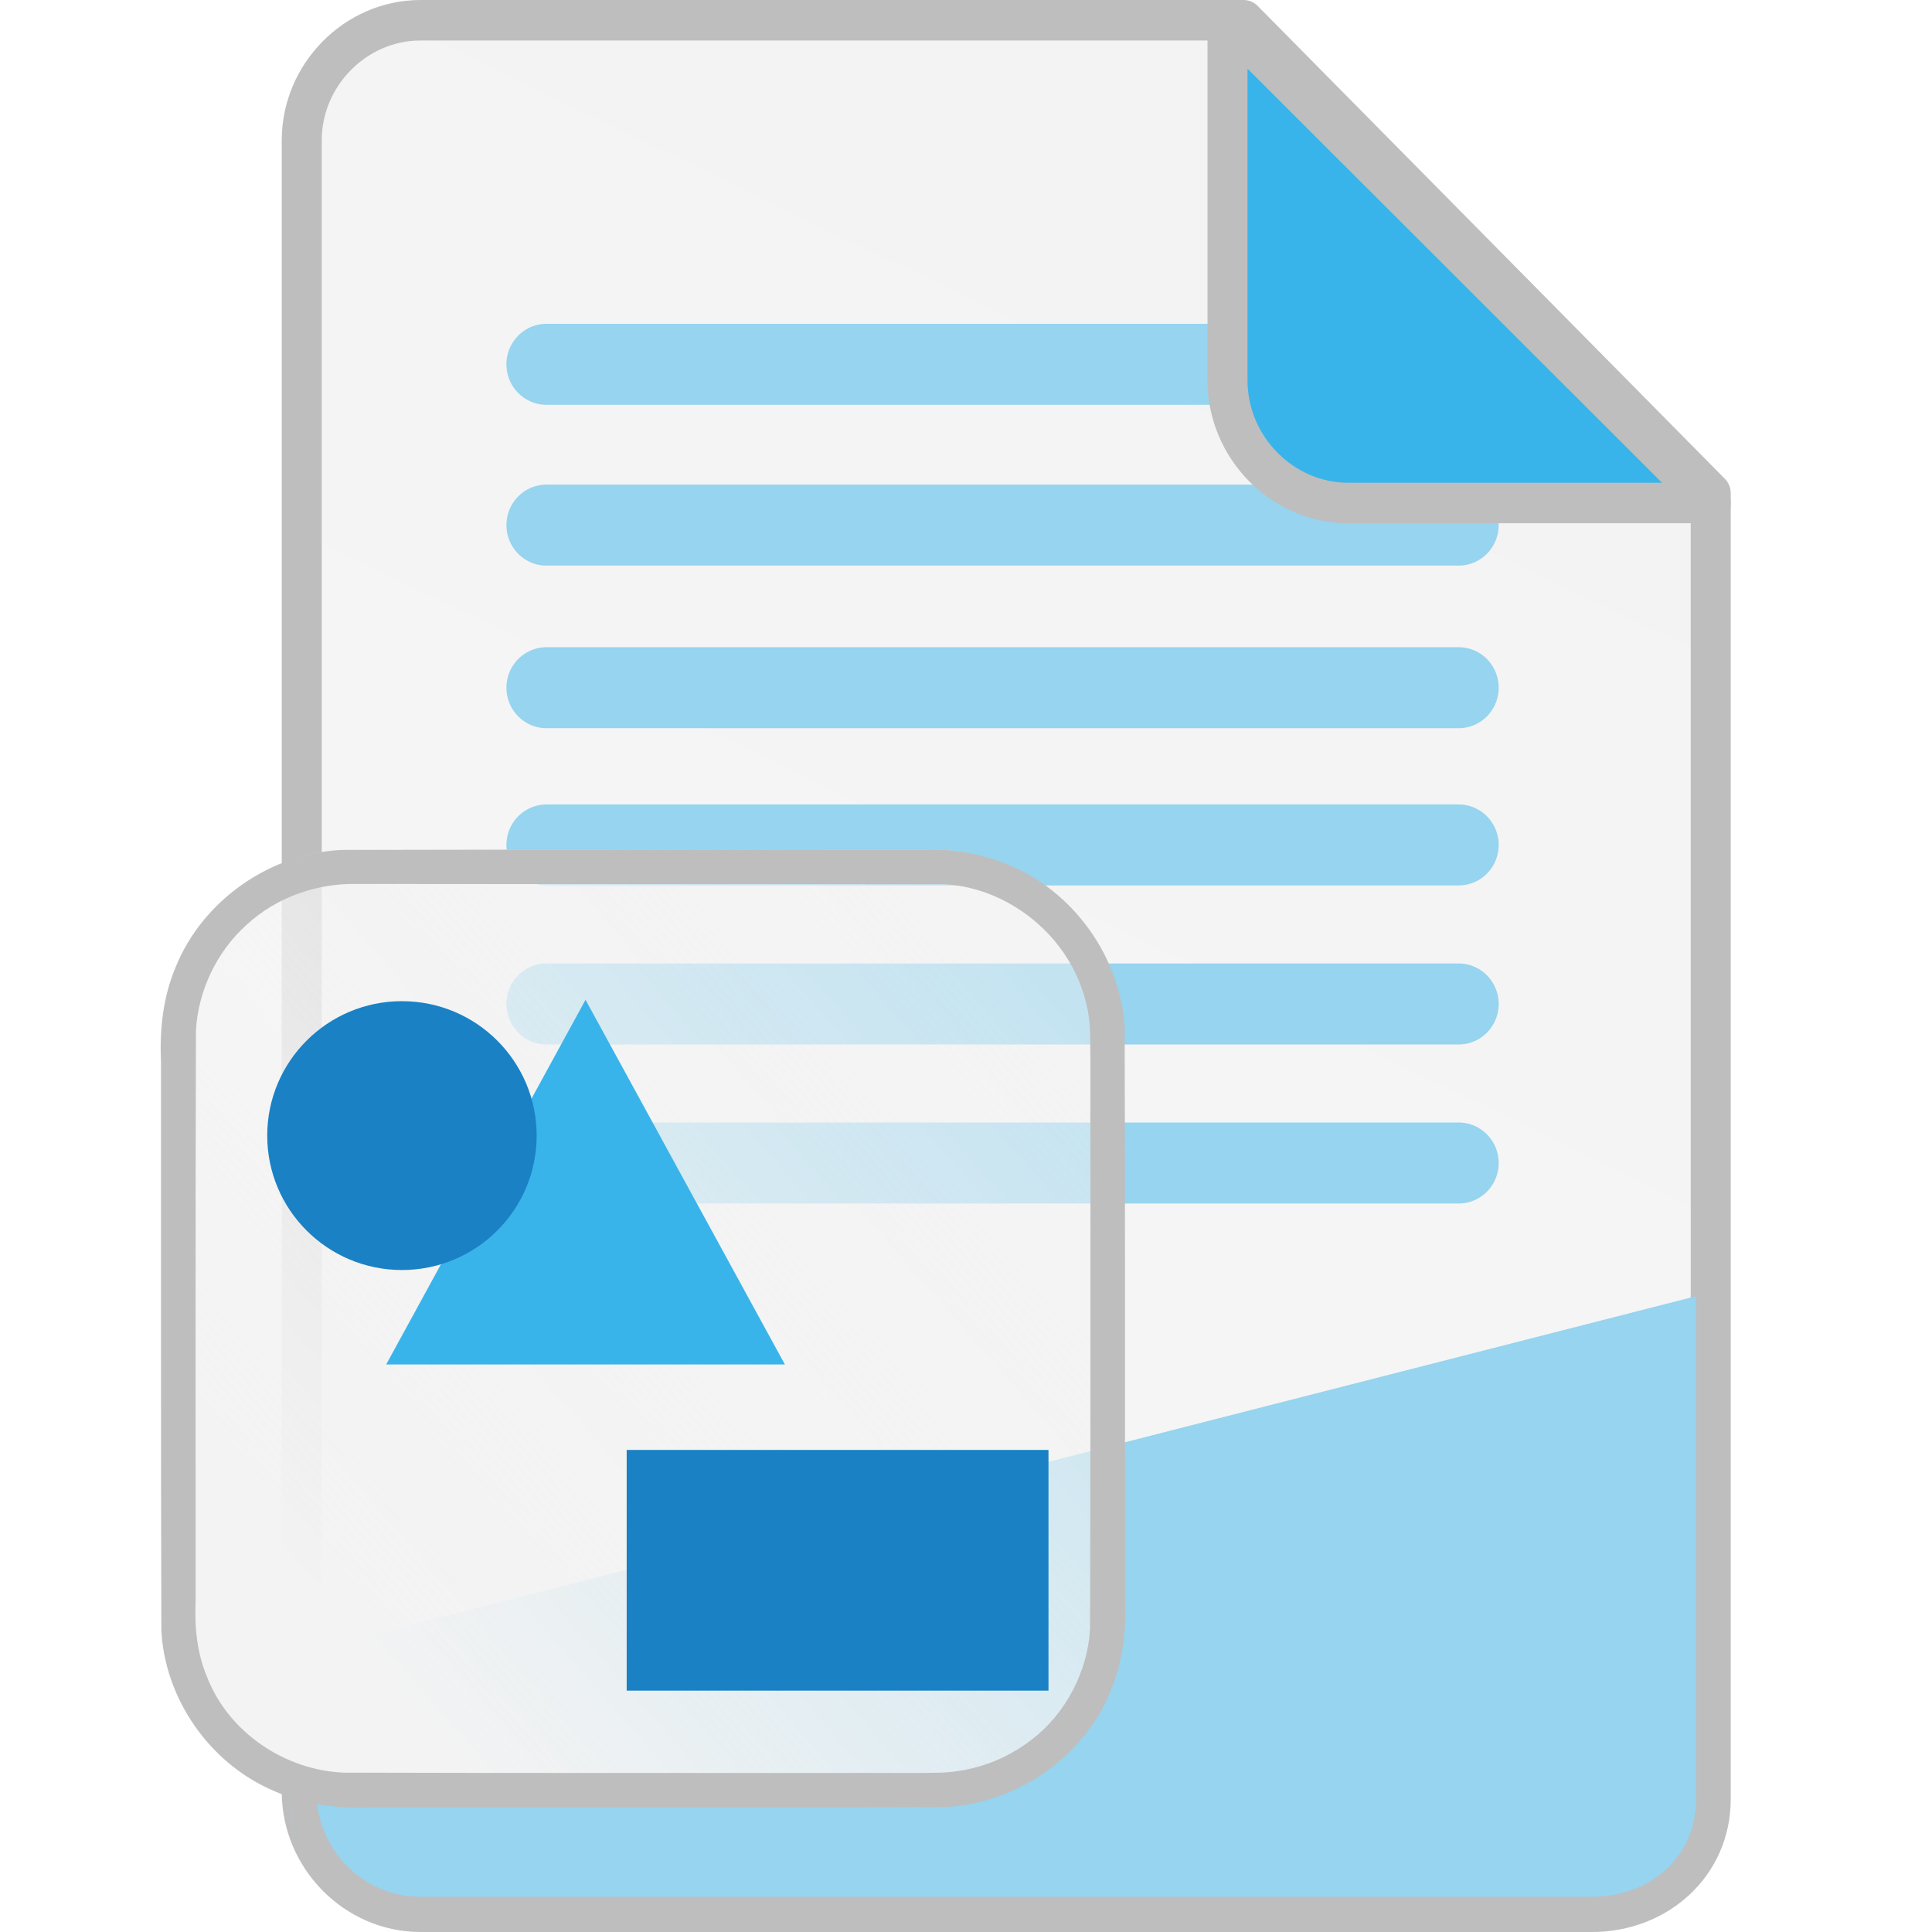
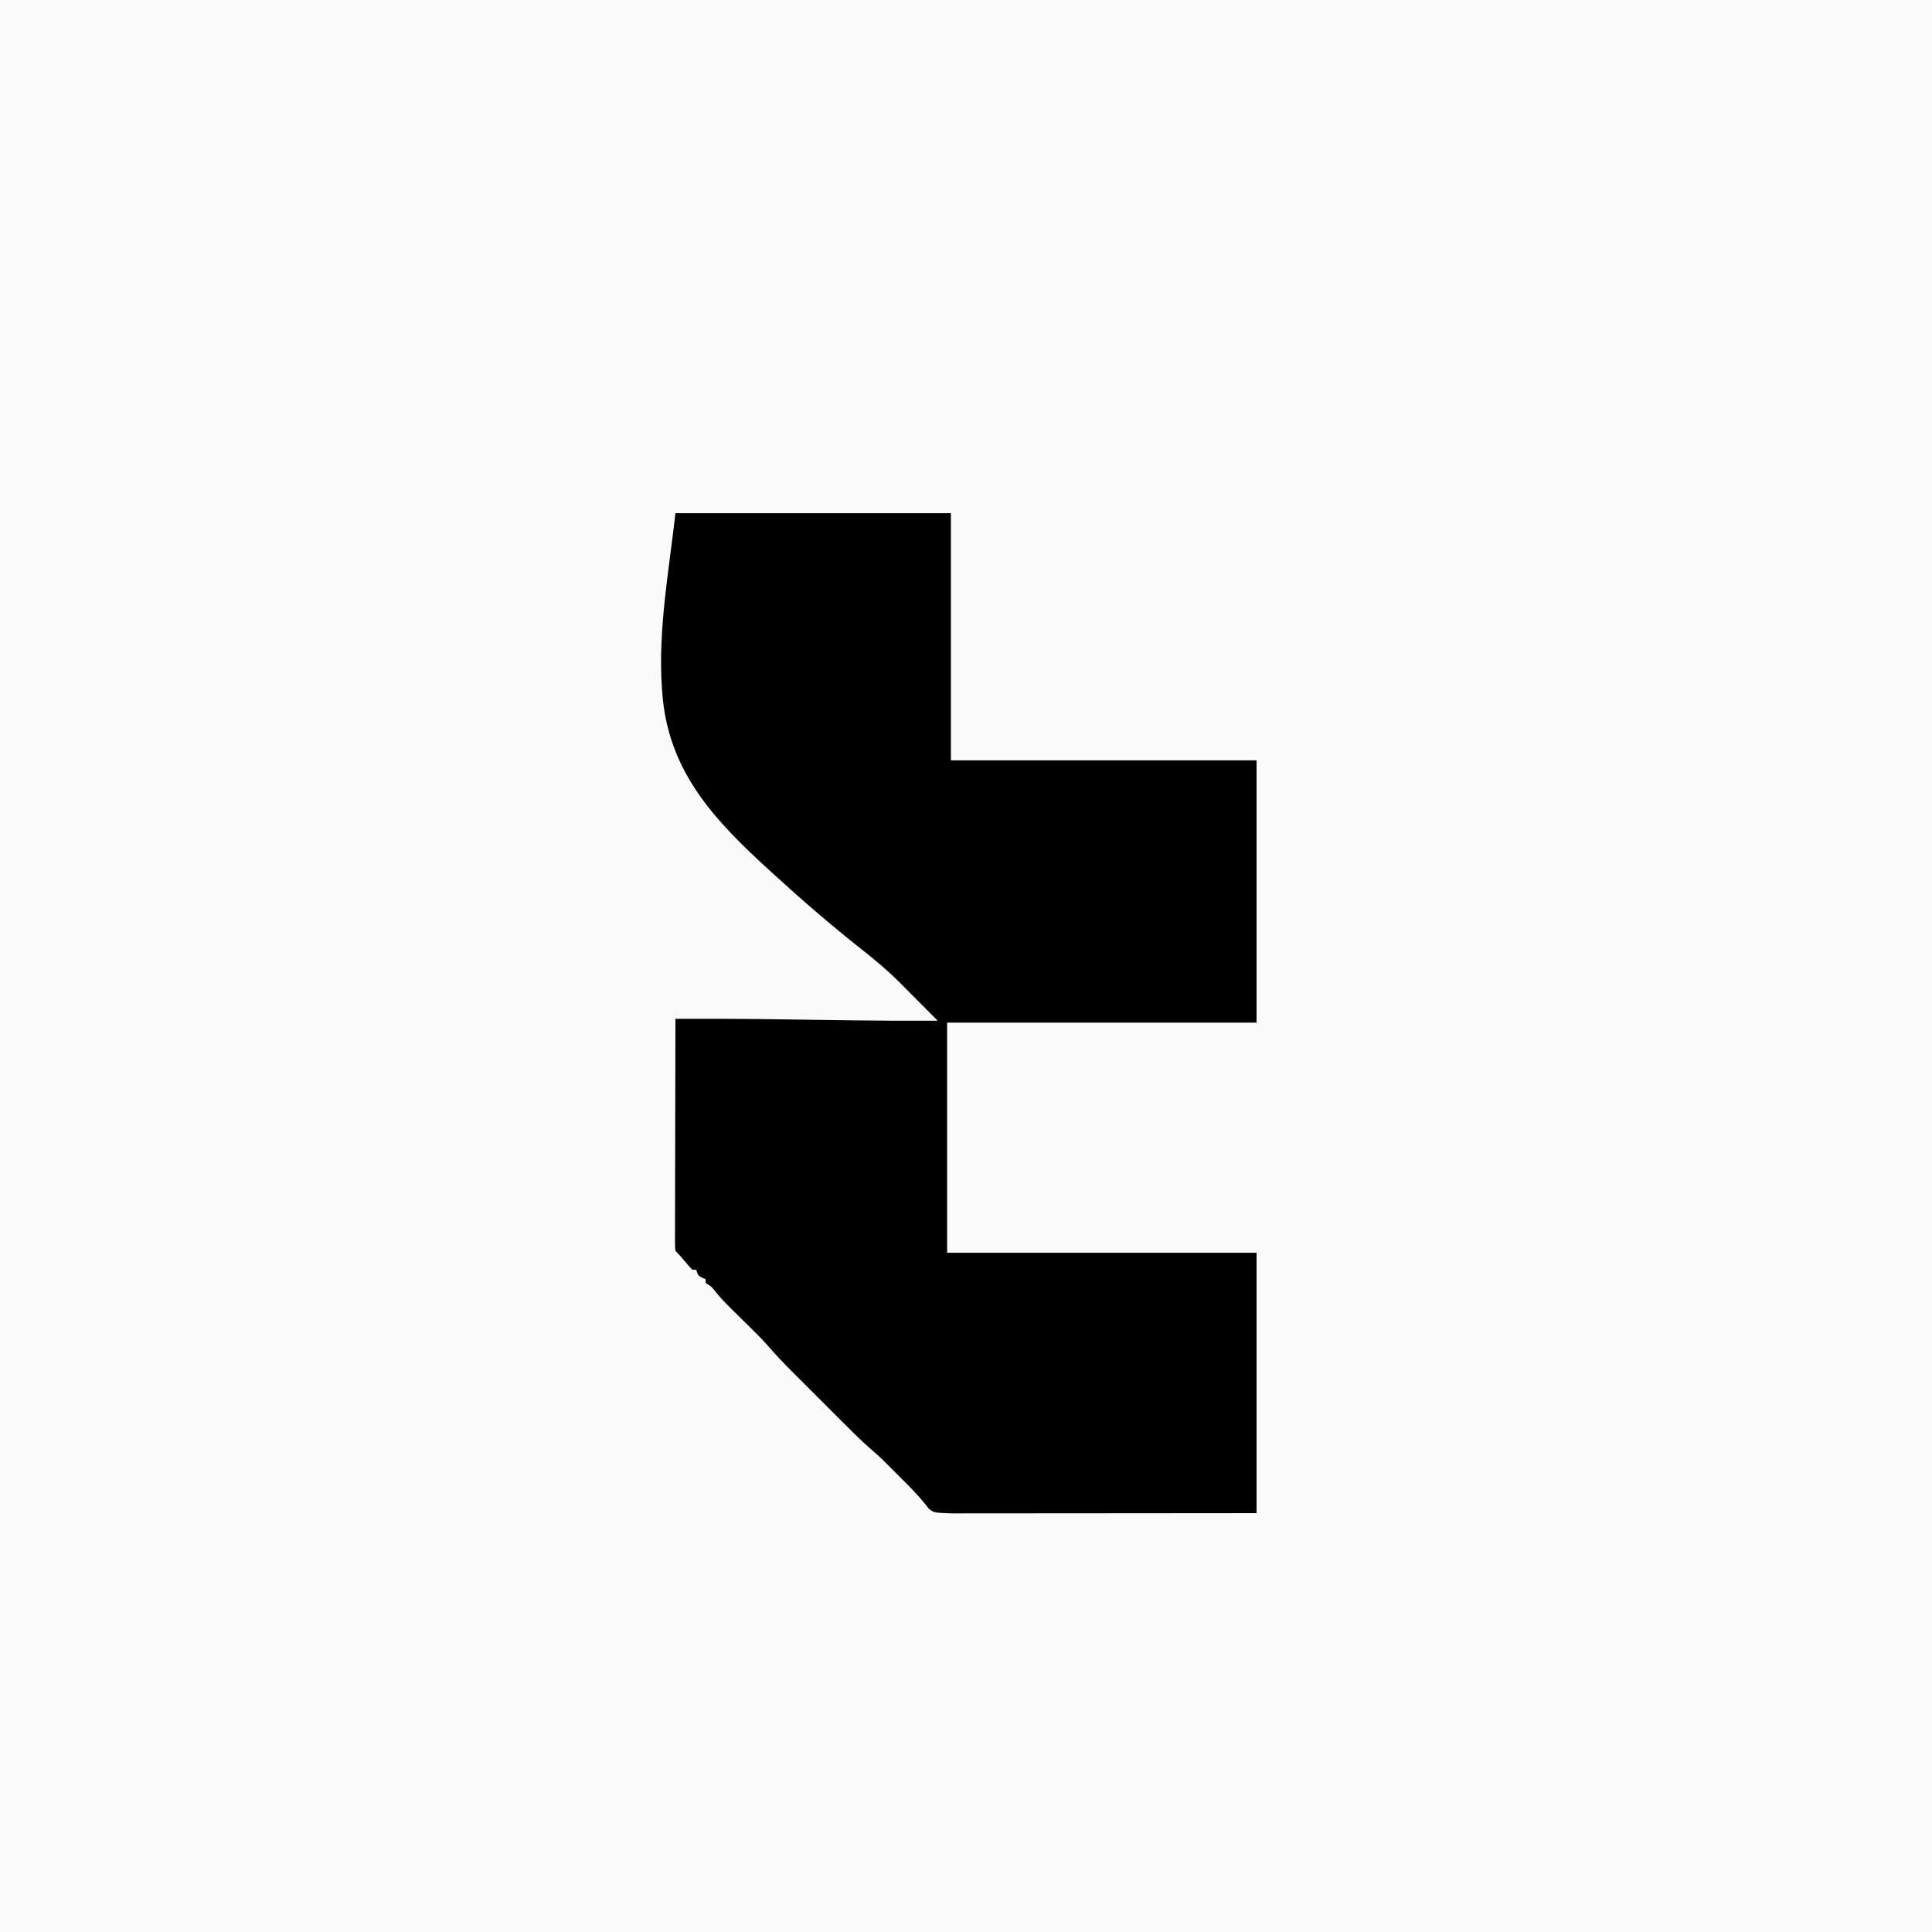
- <svg xmlns="http://www.w3.org/2000/svg" xmlns:xlink="http://www.w3.org/1999/xlink" id="Слой_1" data-name="Слой 1" viewBox="0 0 48 48" version="1.1" width="48" height="48">
-   <defs id="defs159429">
-     <style id="style159427">.cls-1{fill:#1a81c4;}</style>
-     <linearGradient xlink:href="#radialGradient1350" id="linearGradient5941" gradientUnits="userSpaceOnUse" gradientTransform="matrix(3.724129,0,0,3.724235,365.1775,282.442)" x1="-160.867" y1="118.533" x2="-67.733" y2="-76.2" />
-     <radialGradient id="radialGradient1350" cx="50.009" cy="23.272" r="28.023" gradientTransform="matrix(0,-0.4596185,0.818261,0,80.07145,-81.23916)" gradientUnits="userSpaceOnUse">
-       <stop offset="0" stop-color="#2b4bed" id="stop1346" style="stop-color:#ffffff;stop-opacity:1" />
-       <stop offset="1" stop-color="#2b2fb7" id="stop1348" style="stop-color:#f3f3f3;stop-opacity:1" />
-     </radialGradient>
-     <radialGradient id="radialGradient1350-3" cx="50.009" cy="23.272" r="28.023" gradientTransform="matrix(0,-0.4596185,0.818261,0,80.07145,-81.23916)" gradientUnits="userSpaceOnUse">
-       <stop offset="0" stop-color="#2b4bed" id="stop1346-6" style="stop-color:#ffffff;stop-opacity:1" />
-       <stop offset="1" stop-color="#2b2fb7" id="stop1348-7" style="stop-color:#f3f3f3;stop-opacity:1" />
-     </radialGradient>
-     <radialGradient id="radialGradient1350-36" cx="50.009" cy="23.272" r="28.023" gradientTransform="matrix(0,-0.4596185,0.818261,0,80.07145,-81.23916)" gradientUnits="userSpaceOnUse">
-       <stop offset="0" stop-color="#2b4bed" id="stop1346-7" style="stop-color:#ffffff;stop-opacity:1" />
-       <stop offset="1" stop-color="#2b2fb7" id="stop1348-5" style="stop-color:#f3f3f3;stop-opacity:1" />
-     </radialGradient>
-     <linearGradient id="linearGradient5992">
-       <stop style="stop-color:#f3f3f3;stop-opacity:1;" offset="0" id="stop5988" />
-       <stop style="stop-color:#f3f3f3;stop-opacity:0;" offset="1" id="stop5990" />
-     </linearGradient>
-     <linearGradient xlink:href="#linearGradient5992" id="linearGradient1260" gradientUnits="userSpaceOnUse" gradientTransform="matrix(2.670735,0,0,2.794899,264.6889,447.7628)" x1="-93.133" y1="-105.833" x2="-42.333" y2="-152.4" />
-   </defs>
-   <g id="g1031" transform="matrix(0.25,0,0,0.25,2.46875,0.125)">
-     <g id="g1135" transform="matrix(0.7370503,0,0,0.7459966,-2.005273,0.00464846)" style="stroke-width:1.342">
-       <path id="path5939" style="fill:url(#linearGradient5941);fill-opacity:1;stroke:#bebebe;stroke-width:5.394;stroke-linecap:square;stroke-linejoin:round;stroke-miterlimit:4;stroke-dasharray:none;stroke-dashoffset:0;stroke-opacity:1;paint-order:normal" d="M 46.006,2.021 H 156.994 L 219.987,65.016 V 239.001 c 0,8.734 -7.264,14.999 -15.998,14.999 H 46.006 c -8.734,0 -15.998,-7.264 -15.998,-15.999 V 18.019 c 0,-8.734 7.264,-15.988 15.998,-15.999 z" />
-       <path id="path5956" style="fill:#96d4ef;fill-opacity:1;stroke:none;stroke-width:0.999;stroke-linecap:square;stroke-linejoin:round;stroke-miterlimit:4;stroke-dasharray:none;stroke-dashoffset:0;stroke-opacity:1;paint-order:normal" d="M 218,172 32,219 v 19 c 0,7.736 6.265,14 14,14 h 158 c 7.735,0 14.043,-5.265 14,-13 z M 28.424,238.371 v 0.371 c 0,2.267 0.492,4.407 1.346,6.351 -0.858,-2.073 -1.346,-4.339 -1.346,-6.722 z" />
-       <path style="fill:none;fill-opacity:1;stroke:#96d4ef;stroke-width:10.789;stroke-linecap:round;stroke-linejoin:round;stroke-miterlimit:4;stroke-dasharray:none;stroke-opacity:1;paint-order:fill markers stroke" d="M 186,47.855 H 63" id="path878" />
-       <path style="fill:none;fill-opacity:1;stroke:#96d4ef;stroke-width:10.789;stroke-linecap:round;stroke-linejoin:round;stroke-miterlimit:4;stroke-dasharray:none;stroke-opacity:1;paint-order:fill markers stroke" d="M 186,69.277 H 63" id="path953" />
-       <path style="fill:none;fill-opacity:1;stroke:#96d4ef;stroke-width:10.789;stroke-linecap:round;stroke-linejoin:round;stroke-miterlimit:4;stroke-dasharray:none;stroke-opacity:1;paint-order:fill markers stroke" d="M 186,90.936 H 63" id="path955" />
-       <path style="fill:none;fill-opacity:1;stroke:#96d4ef;stroke-width:10.789;stroke-linecap:round;stroke-linejoin:round;stroke-miterlimit:4;stroke-dasharray:none;stroke-opacity:1;paint-order:fill markers stroke" d="M 186,111.884 H 63" id="path957" />
-       <path style="fill:none;fill-opacity:1;stroke:#96d4ef;stroke-width:10.789;stroke-linecap:round;stroke-linejoin:round;stroke-miterlimit:4;stroke-dasharray:none;stroke-opacity:1;paint-order:fill markers stroke" d="M 186,133.069 H 63" id="path959" />
-       <path style="fill:none;fill-opacity:1;stroke:#96d4ef;stroke-width:10.789;stroke-linecap:round;stroke-linejoin:round;stroke-miterlimit:4;stroke-dasharray:none;stroke-opacity:1;paint-order:fill markers stroke" d="M 186,154.254 H 63" id="path961" />
-       <path id="path5943" style="fill:#39b4ea;fill-opacity:1;stroke:#bebebe;stroke-width:5.394;stroke-linecap:square;stroke-linejoin:round;stroke-miterlimit:4;stroke-dasharray:none;stroke-dashoffset:0;stroke-opacity:1;paint-order:normal" d="M 154.831,2.02 V 49.999 c 0,8.917 7.396,16.346 16.289,16.333 h 48.868 z" />
-       <g id="path1105" style="opacity:1;stroke-width:1.342" />
-     </g>
-     <path style="color:#000000;font-style:normal;font-variant:normal;font-weight:normal;font-stretch:normal;font-size:medium;line-height:normal;font-family:sans-serif;font-variant-ligatures:normal;font-variant-position:normal;font-variant-caps:normal;font-variant-numeric:normal;font-variant-alternates:normal;font-variant-east-asian:normal;font-feature-settings:normal;font-variation-settings:normal;text-indent:0;text-align:start;text-decoration:none;text-decoration-line:none;text-decoration-style:solid;text-decoration-color:#000000;letter-spacing:normal;word-spacing:normal;text-transform:none;writing-mode:lr-tb;direction:ltr;text-orientation:mixed;dominant-baseline:auto;baseline-shift:baseline;text-anchor:start;white-space:normal;shape-padding:0;shape-margin:0;inline-size:0;clip-rule:nonzero;display:inline;overflow:visible;visibility:visible;isolation:auto;mix-blend-mode:normal;color-interpolation:sRGB;color-interpolation-filters:linearRGB;solid-color:#000000;solid-opacity:1;vector-effect:none;fill:url(#linearGradient1260);fill-opacity:1;fill-rule:nonzero;stroke:none;stroke-width:2;stroke-linecap:square;stroke-linejoin:round;stroke-miterlimit:4;stroke-dasharray:none;stroke-dashoffset:0;stroke-opacity:1;paint-order:markers stroke fill;color-rendering:auto;image-rendering:auto;shape-rendering:auto;text-rendering:auto;enable-background:accumulate;stop-color:#000000" d="m 24.971,83.937 h 58 c 9.64,0 17.4,7.877 17.4,17.662 v 58.874 c 0,9.785 -7.76,17.461 -17.4,17.461 h -58 c -9.64,0 -17.4,-7.676 -17.4,-17.461 v -58.874 c 0,-9.785 7.76,-17.662 17.4,-17.662 z" id="path971" />
-     <path id="path969" style="color:#000000;font-style:normal;font-variant:normal;font-weight:normal;font-stretch:normal;font-size:medium;line-height:normal;font-family:sans-serif;font-variant-ligatures:normal;font-variant-position:normal;font-variant-caps:normal;font-variant-numeric:normal;font-variant-alternates:normal;font-variant-east-asian:normal;font-feature-settings:normal;font-variation-settings:normal;text-indent:0;text-align:start;text-decoration:none;text-decoration-line:none;text-decoration-style:solid;text-decoration-color:#000000;letter-spacing:normal;word-spacing:normal;text-transform:none;writing-mode:lr-tb;direction:ltr;text-orientation:mixed;dominant-baseline:auto;baseline-shift:baseline;text-anchor:start;white-space:normal;shape-padding:0;shape-margin:0;inline-size:0;clip-rule:nonzero;display:inline;overflow:visible;visibility:visible;isolation:auto;mix-blend-mode:normal;color-interpolation:sRGB;color-interpolation-filters:linearRGB;solid-color:#000000;solid-opacity:1;fill:#bebebe;fill-opacity:1;fill-rule:nonzero;stroke:none;stroke-width:4;stroke-linecap:square;stroke-linejoin:round;stroke-miterlimit:4;stroke-dasharray:none;stroke-dashoffset:0;stroke-opacity:1;paint-order:markers stroke fill;color-rendering:auto;image-rendering:auto;shape-rendering:auto;text-rendering:auto;enable-background:accumulate;stop-color:#000000" d="m 82.231,83.937 c -19.387,0.005 -38.774,-0.019 -58.16,0.031 -7.103,0.331 -13.794,5.011 -16.465,11.585 -1.271,2.96 -1.625,6.218 -1.481,9.41 0.004,18.856 -0.019,37.713 0.035,56.568 0.348,6.827 4.832,13.239 11.144,15.931 3.1,1.392 6.545,1.81 9.918,1.653 18.947,-0.01 37.895,0.031 56.842,-0.035 7.021,-0.343 13.687,-4.887 16.372,-11.387 1.277,-2.947 1.636,-6.197 1.492,-9.38 -0.007,-18.864 0.018,-37.73 -0.035,-56.593 C 101.527,94.645 96.794,88.004 90.18,85.378 87.67,84.352 84.943,83.859 82.231,83.937 Z M 25.454,87.347 c 19.473,0.029 38.947,-0.01 58.42,0.029 3.367,0.12 6.841,1.635 9.4,3.929 3.152,2.766 5.149,6.828 5.188,11.033 0.064,3.489 0.002,6.98 0.028,10.47 -0.007,16.192 0.017,32.385 -0.037,48.576 -0.232,4.19 -2.402,8.405 -5.806,11.004 -2.592,2.005 -5.682,3.135 -8.955,3.276 -3.165,0.076 -6.435,0.003 -9.639,0.031 -16.591,-0.004 -33.183,0.015 -49.774,-0.032 -5.82,-0.232 -11.401,-3.984 -13.542,-9.422 -1.028,-2.386 -1.284,-5.012 -1.174,-7.584 0.013,-18.932 -0.03,-37.865 0.037,-56.796 0.22,-3.9 2.085,-7.839 5.066,-10.485 2.905,-2.67 6.849,-4.081 10.789,-4.03 z" />
-     <g id="g987" style="stroke:#1a81c4;stroke-width:1.339;stroke-opacity:1" transform="matrix(0.7476325,0,0,0.7460111,-1.400095,0.3835512)">
-       <path style="fill:#96d4ef;fill-opacity:1;stroke:#1a81c4;stroke-width:16.068;stroke-linecap:square;stroke-linejoin:round;stroke-miterlimit:4;stroke-dasharray:none;stroke-opacity:1" d="m 100,200 h 20" id="path975" />
-       <path style="fill:#96d4ef;fill-opacity:1;stroke:#1a81c4;stroke-width:16.068;stroke-linecap:square;stroke-linejoin:round;stroke-miterlimit:4;stroke-dasharray:none;stroke-opacity:1" d="m 80,200 h 4" id="path977" />
-       <path style="fill:#96d4ef;fill-opacity:1;stroke:#1a81c4;stroke-width:16.068;stroke-linecap:square;stroke-linejoin:round;stroke-miterlimit:4;stroke-dasharray:none;stroke-opacity:1" d="m 100,216 h 20" id="path979" />
-       <path style="fill:#96d4ef;fill-opacity:1;stroke:#1a81c4;stroke-width:16.068;stroke-linecap:square;stroke-linejoin:round;stroke-miterlimit:4;stroke-dasharray:none;stroke-opacity:1" d="m 80,216 h 4" id="path981" />
-     </g>
-     <path style="fill:#39b4ea;fill-opacity:1;stroke:none;stroke-width:12;stroke-linecap:square;stroke-linejoin:round;stroke-miterlimit:4;stroke-dasharray:none;stroke-opacity:1" d="M 48.315,98.857 28.505,135.096 H 68.125 Z" id="path989" />
-     <ellipse style="fill:#1a81c4;fill-opacity:1;stroke:none;stroke-width:12;stroke-linecap:square;stroke-linejoin:round;stroke-miterlimit:4;stroke-dasharray:none;stroke-opacity:1" id="path991" cx="30.07" cy="112.354" rx="13.388" ry="13.359" />
-   </g>
+ <svg xmlns="http://www.w3.org/2000/svg" version="1.1" viewBox="0 0 1024 1024">
+   <path d="M0 0 C337.92 0 675.84 0 1024 0 C1024 337.92 1024 675.84 1024 1024 C686.08 1024 348.16 1024 0 1024 C0 686.08 0 348.16 0 0 Z " fill="#FAFAFA" transform="translate(0,0)" />
+   <path d="M0 0 C48.18 0 96.36 0 146 0 C146 43.23 146 86.46 146 131 C199.46 131 252.92 131 308 131 C308 176.87 308 222.74 308 270 C253.88 270 199.76 270 144 270 C144 310.26 144 350.52 144 392 C198.12 392 252.24 392 308 392 C308 437.54 308 483.08 308 530 C266.904 530.04 266.904 530.04 249.689 530.049 C237.801 530.055 225.912 530.062 214.024 530.075 C205.365 530.085 196.707 530.092 188.049 530.094 C183.465 530.095 178.881 530.098 174.297 530.106 C169.981 530.113 165.664 530.115 161.348 530.113 C159.766 530.113 158.184 530.115 156.601 530.119 C154.436 530.124 152.271 530.123 150.106 530.12 C148.896 530.121 147.685 530.122 146.438 530.123 C136.985 529.785 136.985 529.785 134.17 527.541 C133.7 526.91 133.23 526.279 132.746 525.629 C128.674 520.532 124.129 515.979 119.512 511.382 C118.065 509.94 116.623 508.493 115.182 507.045 C114.237 506.101 113.293 505.158 112.348 504.215 C111.095 502.964 111.095 502.964 109.817 501.687 C107.688 499.656 105.543 497.729 103.314 495.814 C98.186 491.36 93.417 486.561 88.621 481.754 C87.641 480.774 86.66 479.794 85.679 478.815 C83.636 476.773 81.595 474.73 79.555 472.685 C76.961 470.085 74.362 467.49 71.762 464.896 C69.74 462.878 67.72 460.856 65.701 458.835 C64.285 457.418 62.867 456.003 61.449 454.588 C56.977 450.1 52.655 445.555 48.527 440.749 C46.364 438.271 44.056 435.961 41.715 433.652 C41.019 432.962 41.019 432.962 40.308 432.257 C38.854 430.815 37.396 429.376 35.938 427.938 C25.203 417.353 25.203 417.353 21.504 412.941 C19.146 409.9 19.146 409.9 16 408 C16 407.34 16 406.68 16 406 C15.041 405.598 15.041 405.598 14.062 405.188 C12 404 12 404 11 401 C10.34 401 9.68 401 9 401 C7.344 399.32 7.344 399.32 5.5 397.125 C3.711 395.01 1.96 392.96 0 391 C-0.246 388.833 -0.246 388.833 -0.241 386.09 C-0.243 385.052 -0.246 384.015 -0.249 382.945 C-0.242 381.802 -0.234 380.66 -0.227 379.482 C-0.227 378.282 -0.228 377.082 -0.228 375.846 C-0.227 372.55 -0.217 369.255 -0.203 365.96 C-0.19 362.518 -0.189 359.076 -0.187 355.634 C-0.181 349.114 -0.164 342.594 -0.144 336.074 C-0.122 328.652 -0.111 321.23 -0.101 313.808 C-0.08 298.539 -0.045 283.269 0 268 C17.351 267.943 34.697 267.981 52.047 268.219 C52.85 268.23 53.654 268.241 54.482 268.252 C60.238 268.332 65.994 268.415 71.75 268.5 C78.328 268.596 84.906 268.691 91.484 268.781 C92.274 268.792 93.064 268.803 93.878 268.814 C108.919 269.018 123.957 269.058 139 269 C135.589 265.564 132.175 262.132 128.758 258.703 C127.599 257.54 126.442 256.375 125.285 255.209 C123.609 253.521 121.93 251.836 120.25 250.152 C119.744 249.642 119.239 249.131 118.718 248.605 C112.309 242.195 105.391 236.467 98.278 230.858 C82.51 218.398 67.342 205.296 52.5 191.75 C51.875 191.182 51.251 190.613 50.608 190.028 C20.608 162.656 -4.078 136.872 -7.008 94.82 C-7.059 94.127 -7.11 93.433 -7.163 92.718 C-9.314 61.909 -3.396 30.181 0 0 Z " fill="#000000" transform="translate(358,272)" />
</svg>
